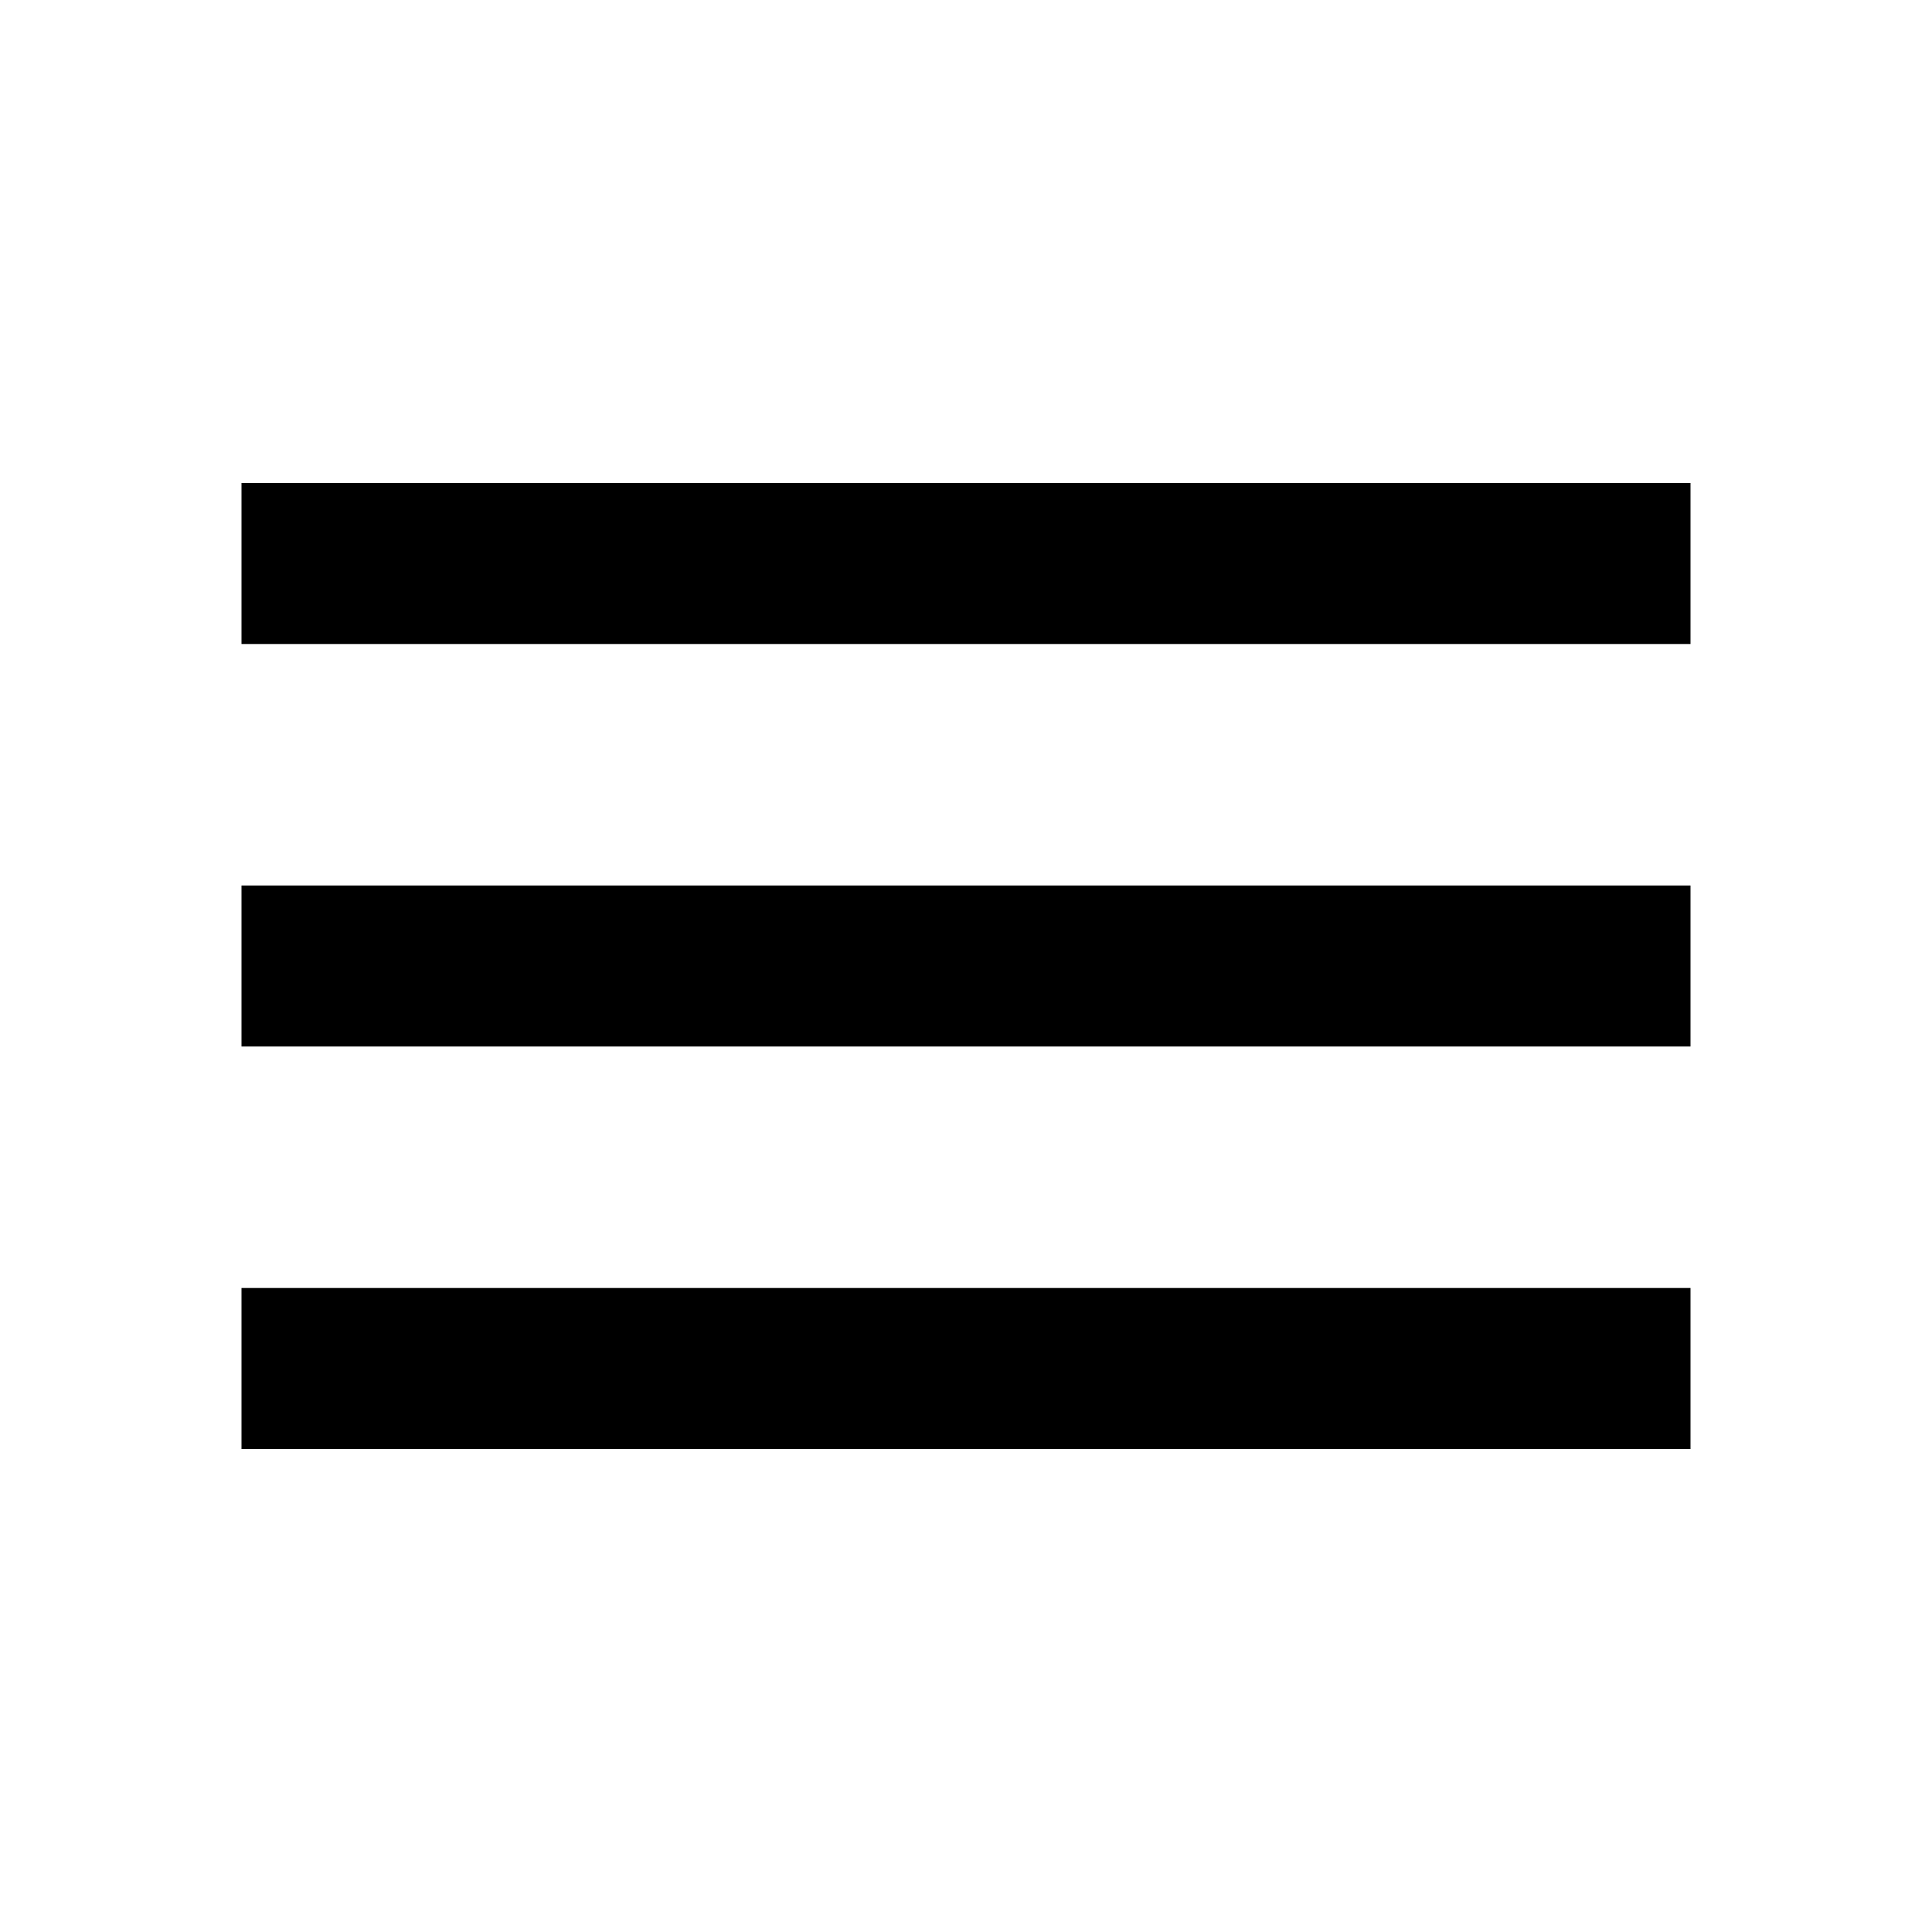
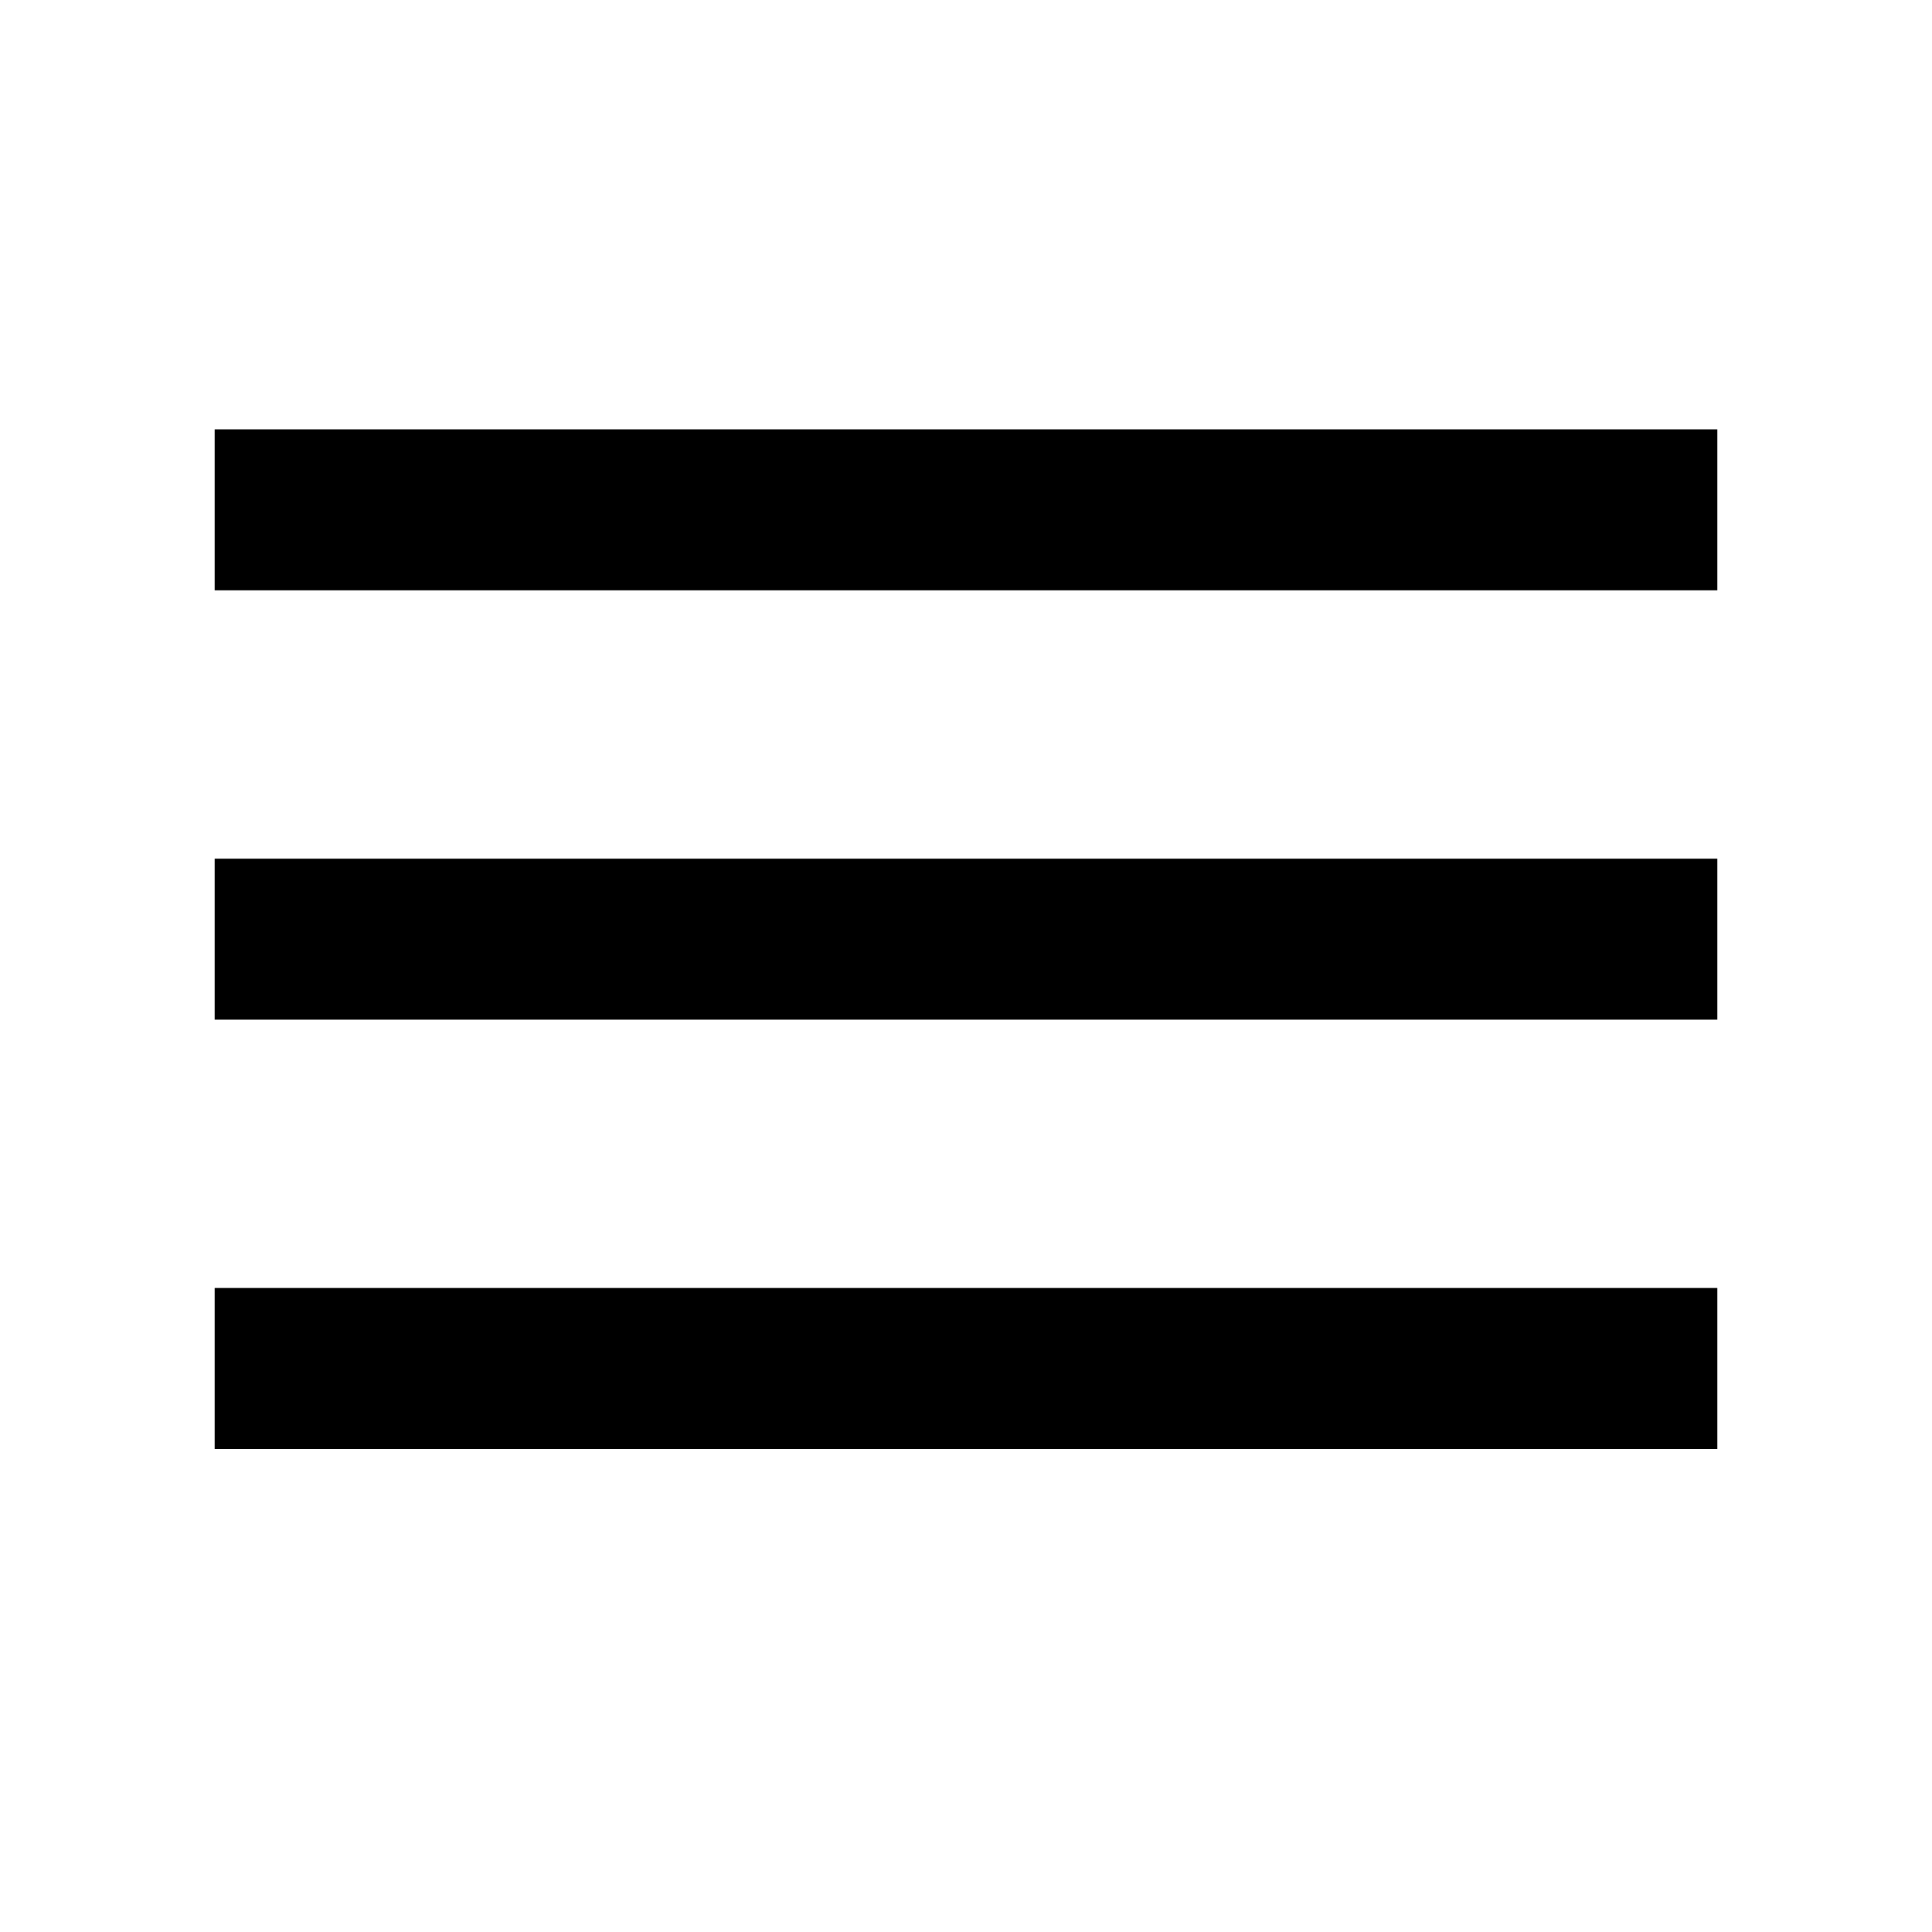
- <svg xmlns="http://www.w3.org/2000/svg" width="100%" height="100%" viewBox="0 0 24 24">
-   <path d="M0 0h24v24h-24z" fill="none" />
-   <path d="M3 18h18v-2h-18v2zm0-5h18v-2h-18v2zm0-7v2h18v-2h-18z" />
+ <svg xmlns="http://www.w3.org/2000/svg" width="18" height="18" viewBox="0 0 18 18">
+   <path d="M0 0h18v18h-18z" fill="none" />
+   <path d="M2 13.5h14v-1.5h-14v1.5zm0-4h14v-1.5h-14v1.5zm0-5.5v1.5h14v-1.5h-14z" />
</svg>
